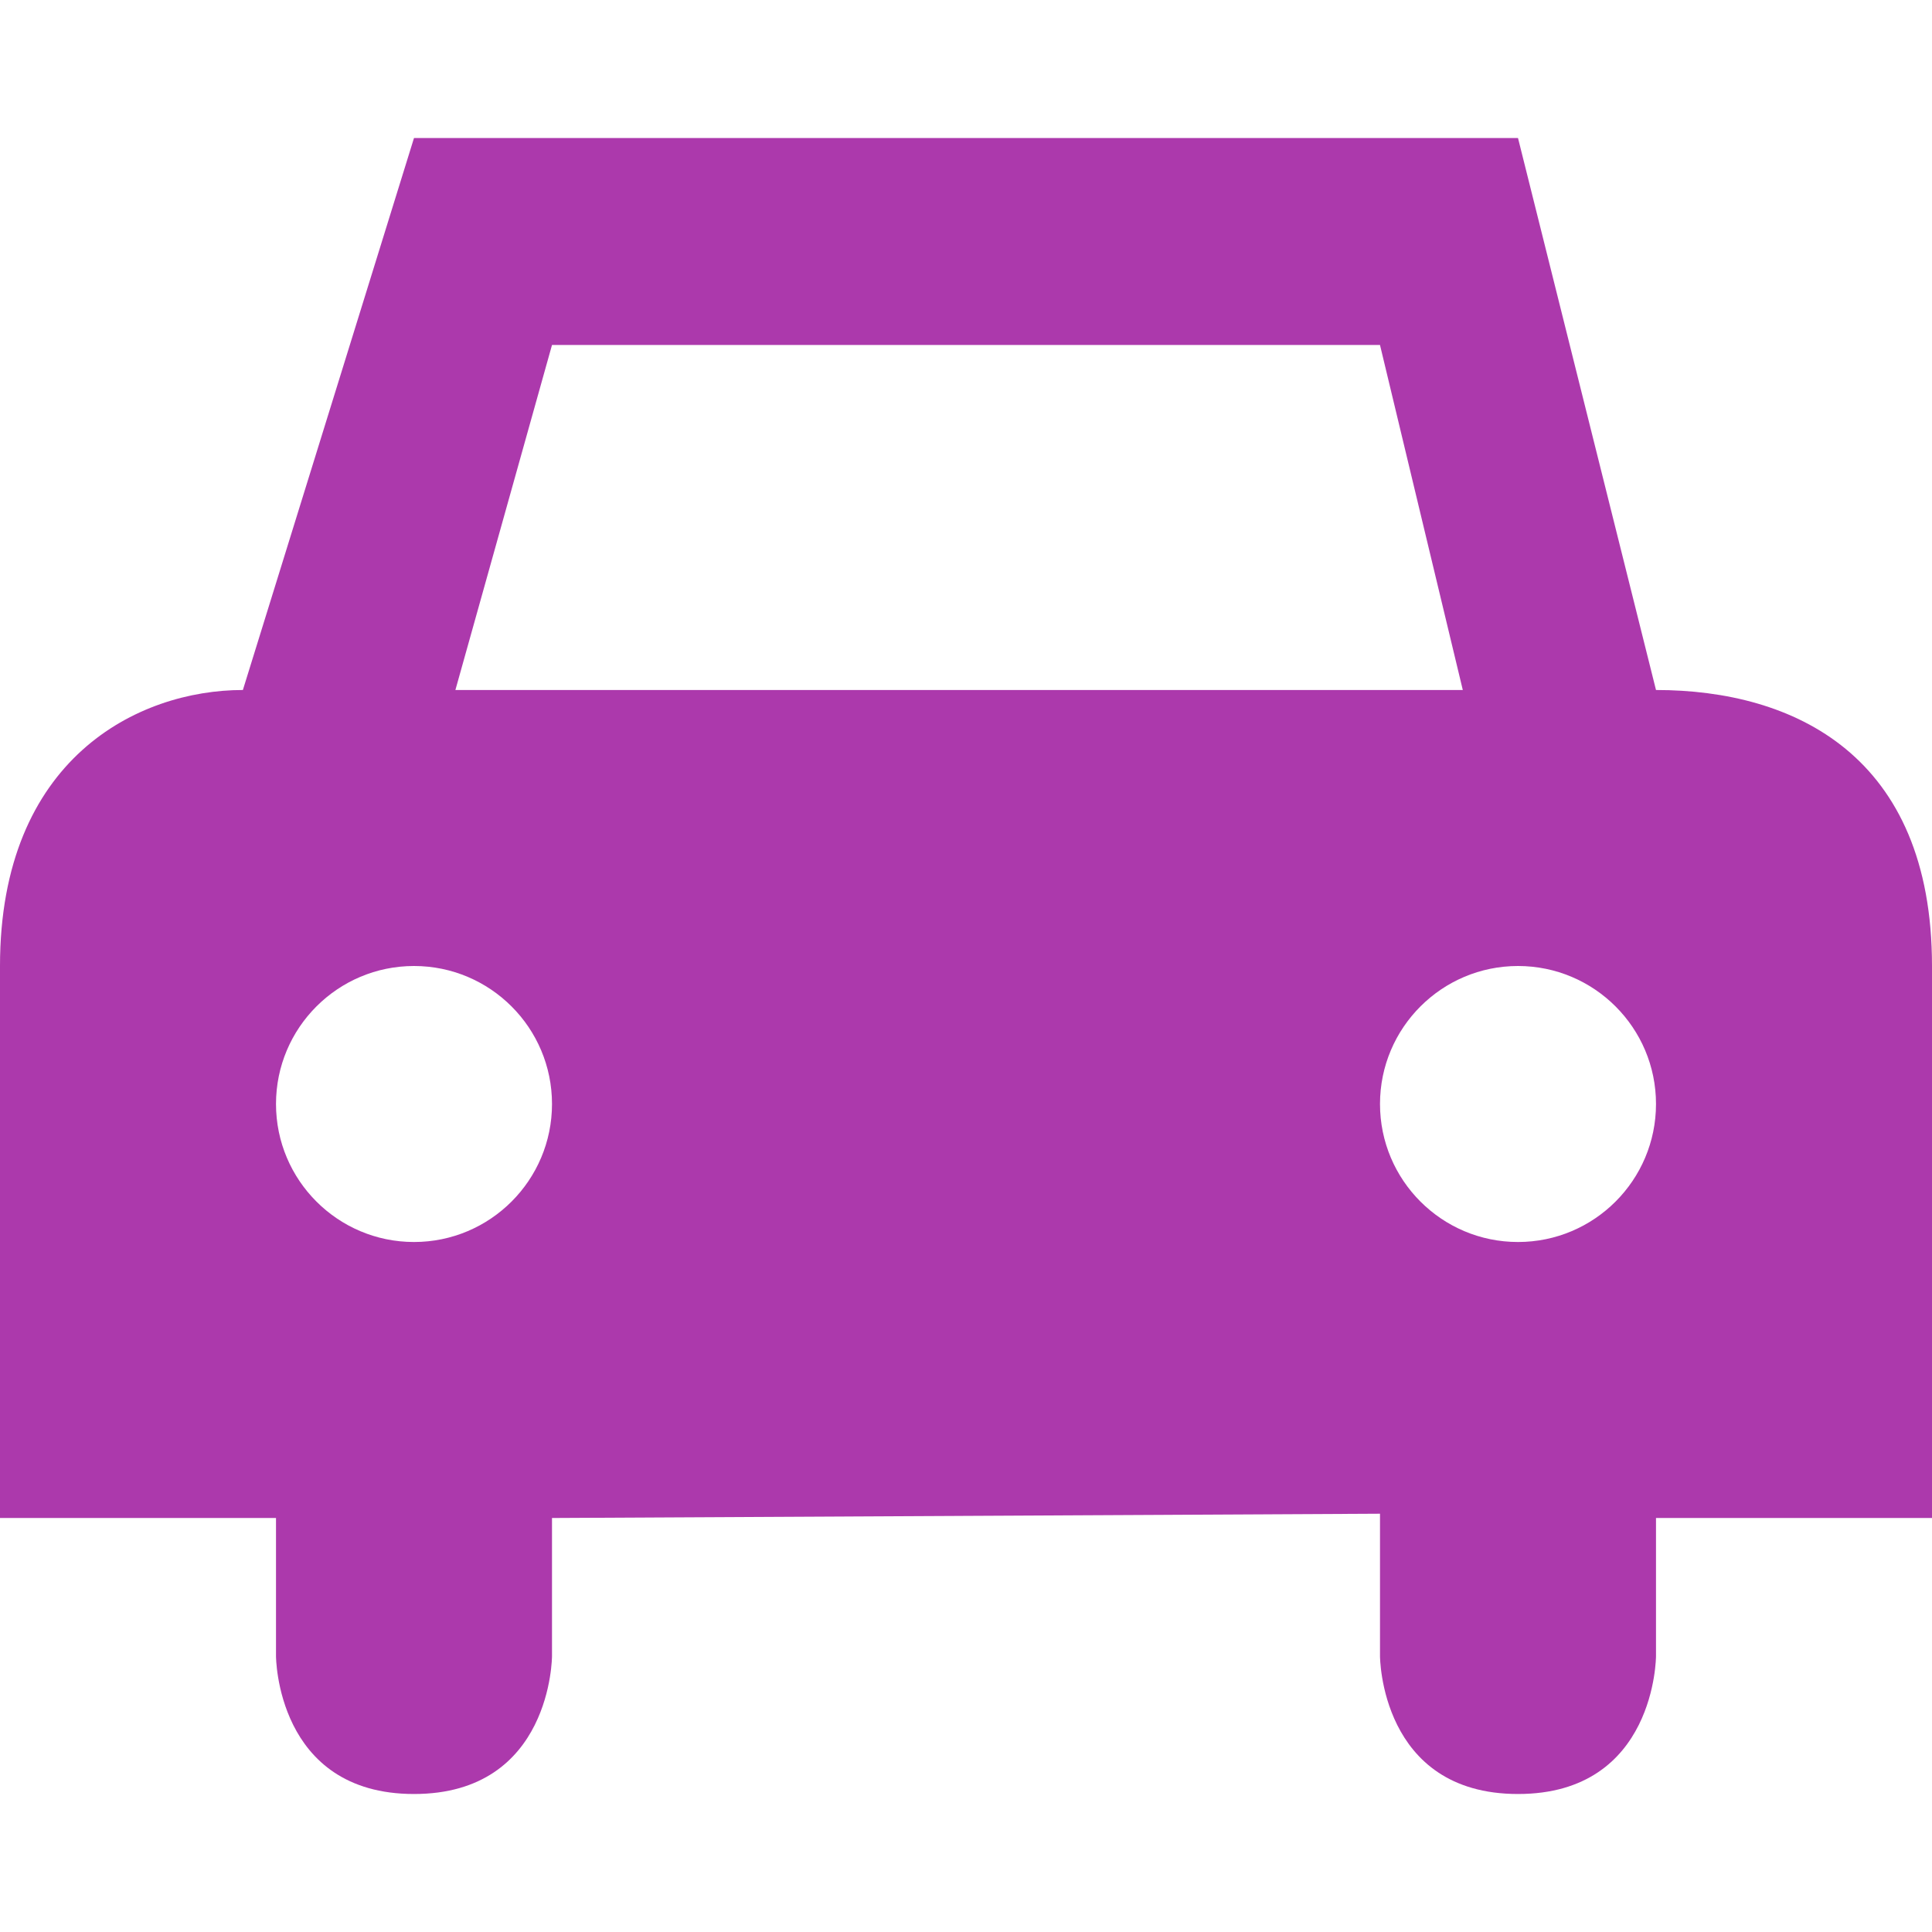
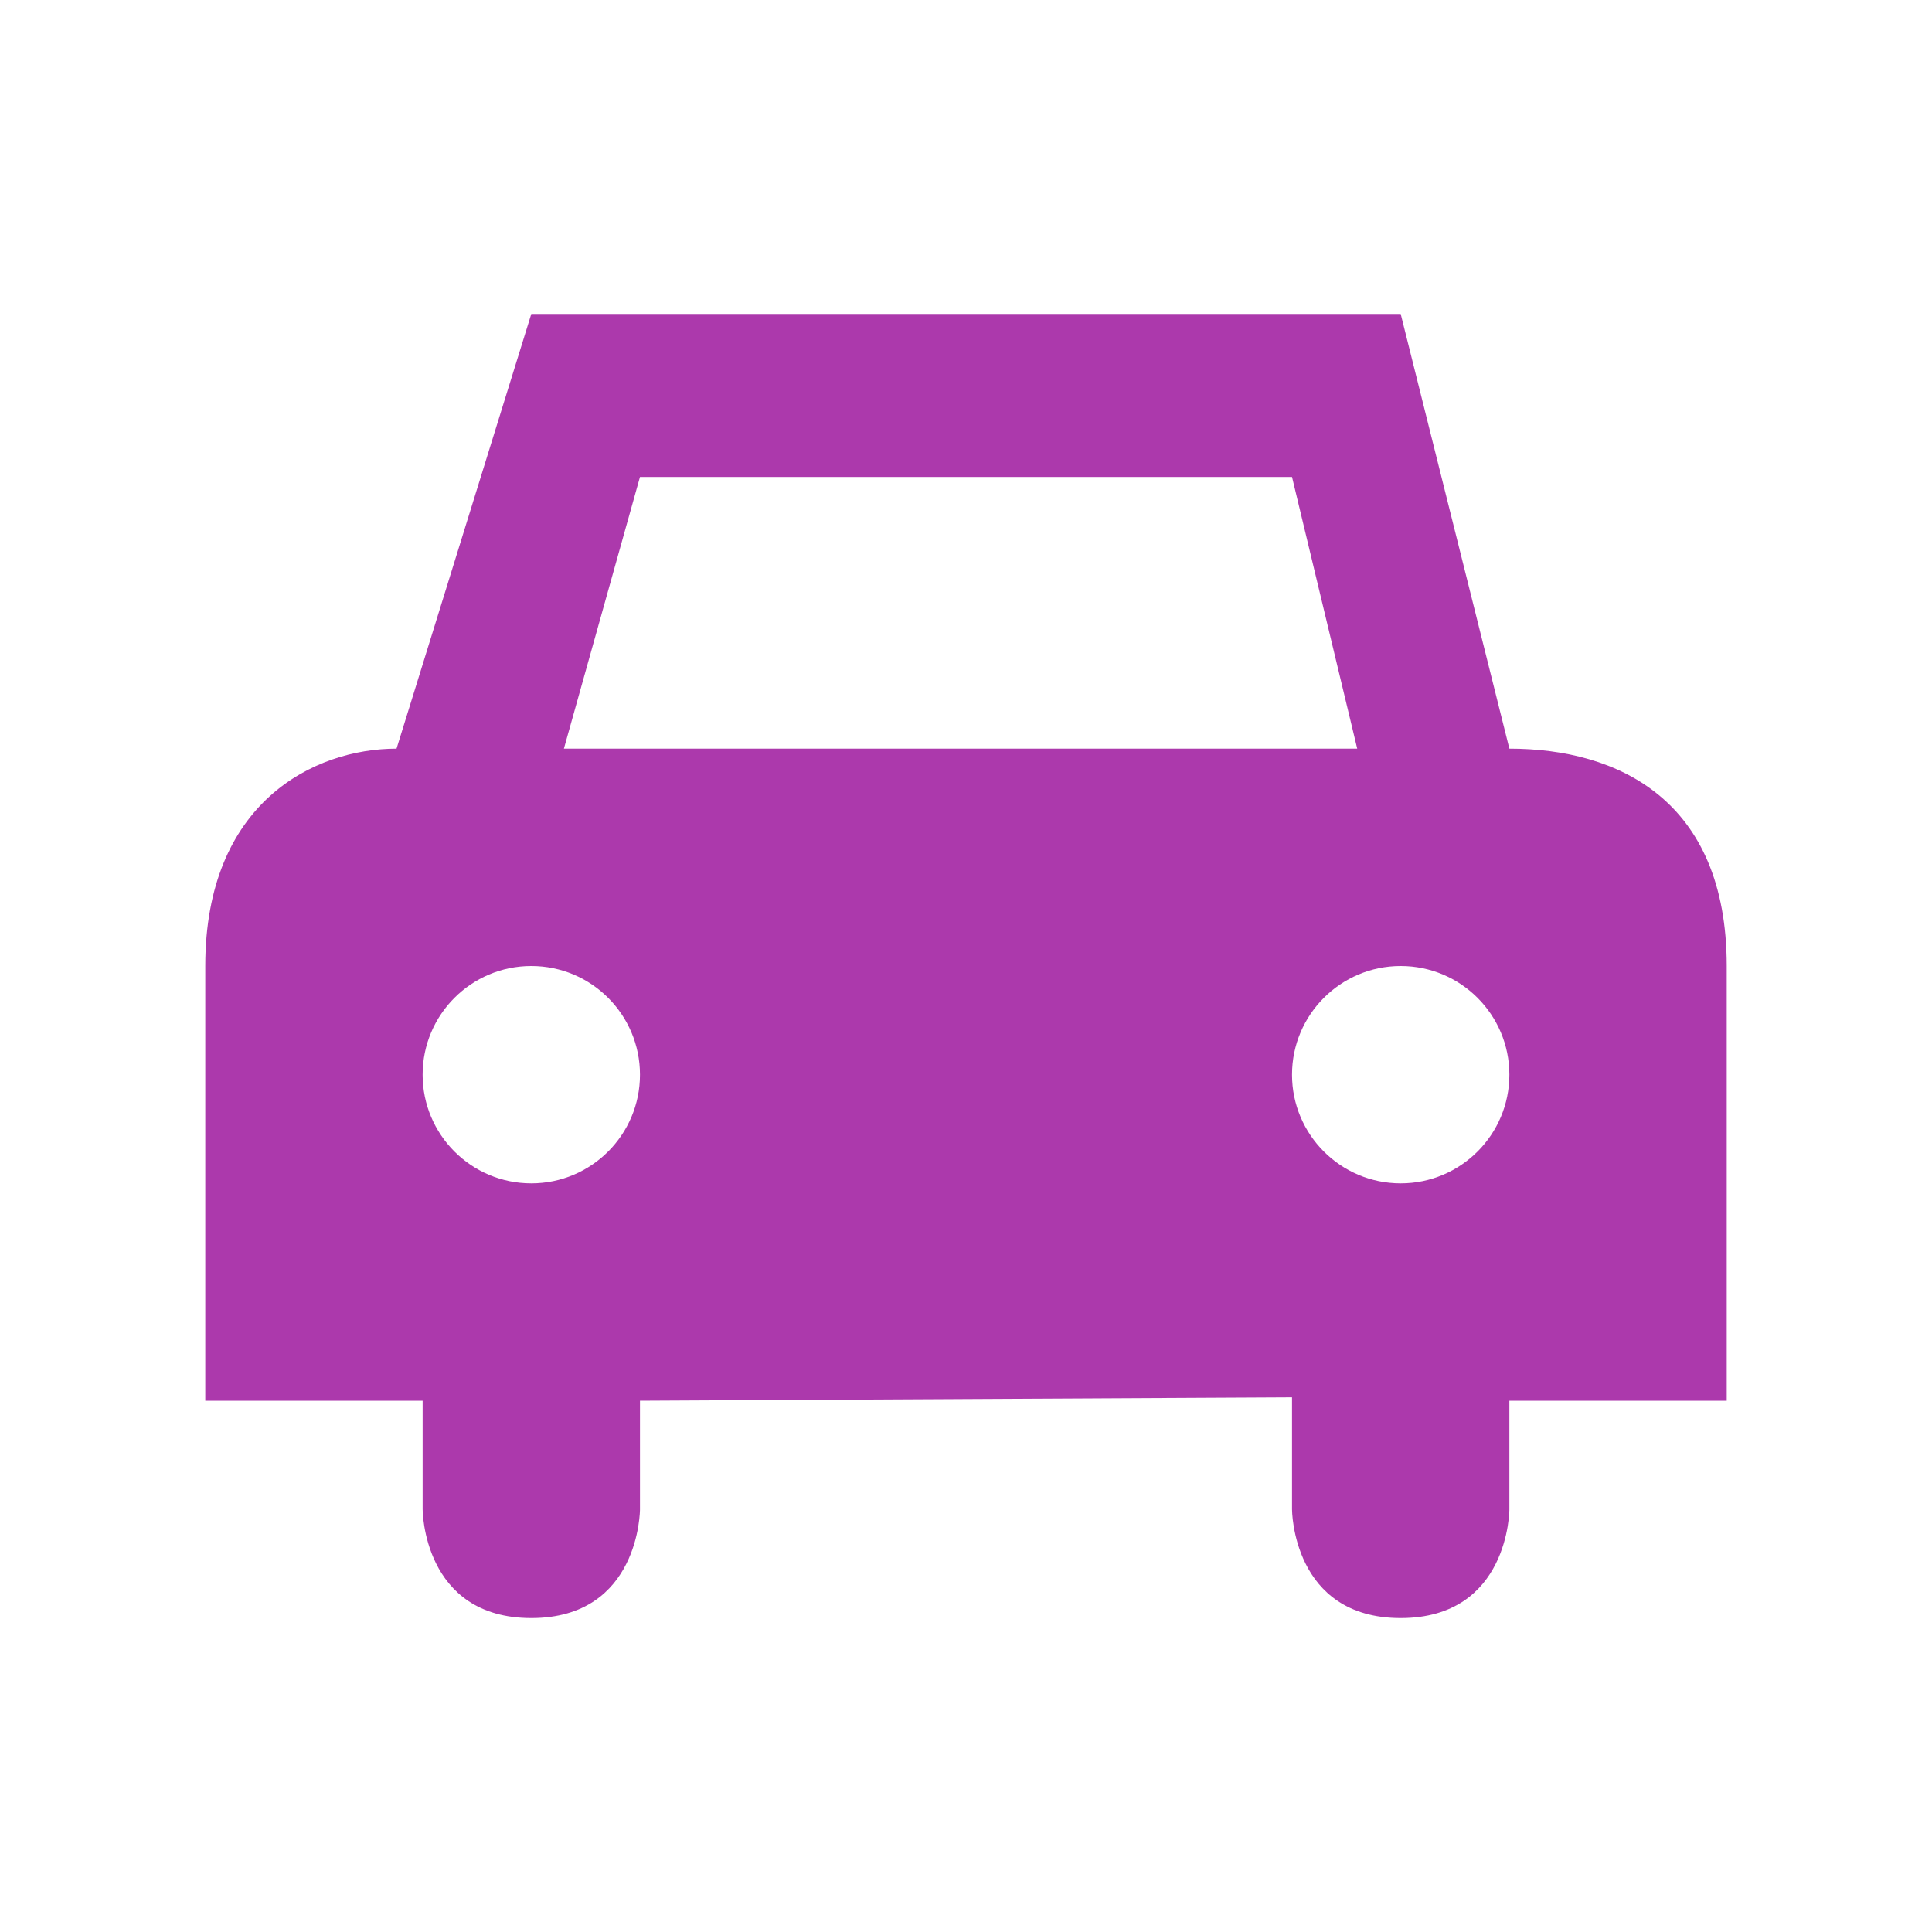
- <svg xmlns="http://www.w3.org/2000/svg" version="1.1" viewBox="0 0 14 14">
-   <rect width="14" height="14" fill="none" visibility="hidden" />
-   <path d="m3 1-1.24 4c-0.76 0-1.76 0.497-1.76 2v4h2v1s0 1 1 1 1-1 1-1v-1l6-0.031v1.031s0 1 1 1 1-1 1-1v-1h2v-4c0-1.527-1-2-2-2l-1-4zm1 1.5h6l0.6 2.5h-7.3zm-1 4.5c0.552 0 1 0.448 1 1s-0.448 1-1 1-1-0.448-1-1 0.448-1 1-1zm8 0c0.552 0 1 0.448 1 1s-0.448 1-1 1-1-0.448-1-1 0.448-1 1-1z" fill="#ac39ac" />
+ <svg xmlns="http://www.w3.org/2000/svg" version="1.1" viewBox="0 0 16 16">
+   <rect y="2" width="14" height="14" fill="none" visibility="hidden" />
+   <path d="m4.4 2.6-1.116 3.6c-0.684 0-1.584 0.447-1.584 1.8v3.6h1.8v0.9s0 0.9 0.9 0.9 0.9-0.9 0.9-0.9v-0.9l5.4-0.028v0.928s0 0.9 0.9 0.9 0.9-0.9 0.9-0.9v-0.9h1.8v-3.6c0-1.375-0.9-1.8-1.8-1.8l-0.9-3.6zm0.9 1.35h5.4l0.54 2.25h-6.57zm-0.9 4.05c0.497 0 0.9 0.403 0.9 0.9s-0.403 0.9-0.9 0.9-0.9-0.403-0.9-0.9 0.403-0.9 0.9-0.9zm7.2 0c0.497 0 0.9 0.403 0.9 0.9s-0.403 0.9-0.9 0.9-0.9-0.403-0.9-0.9 0.403-0.9 0.9-0.9z" fill="#ac39ac" />
</svg>
